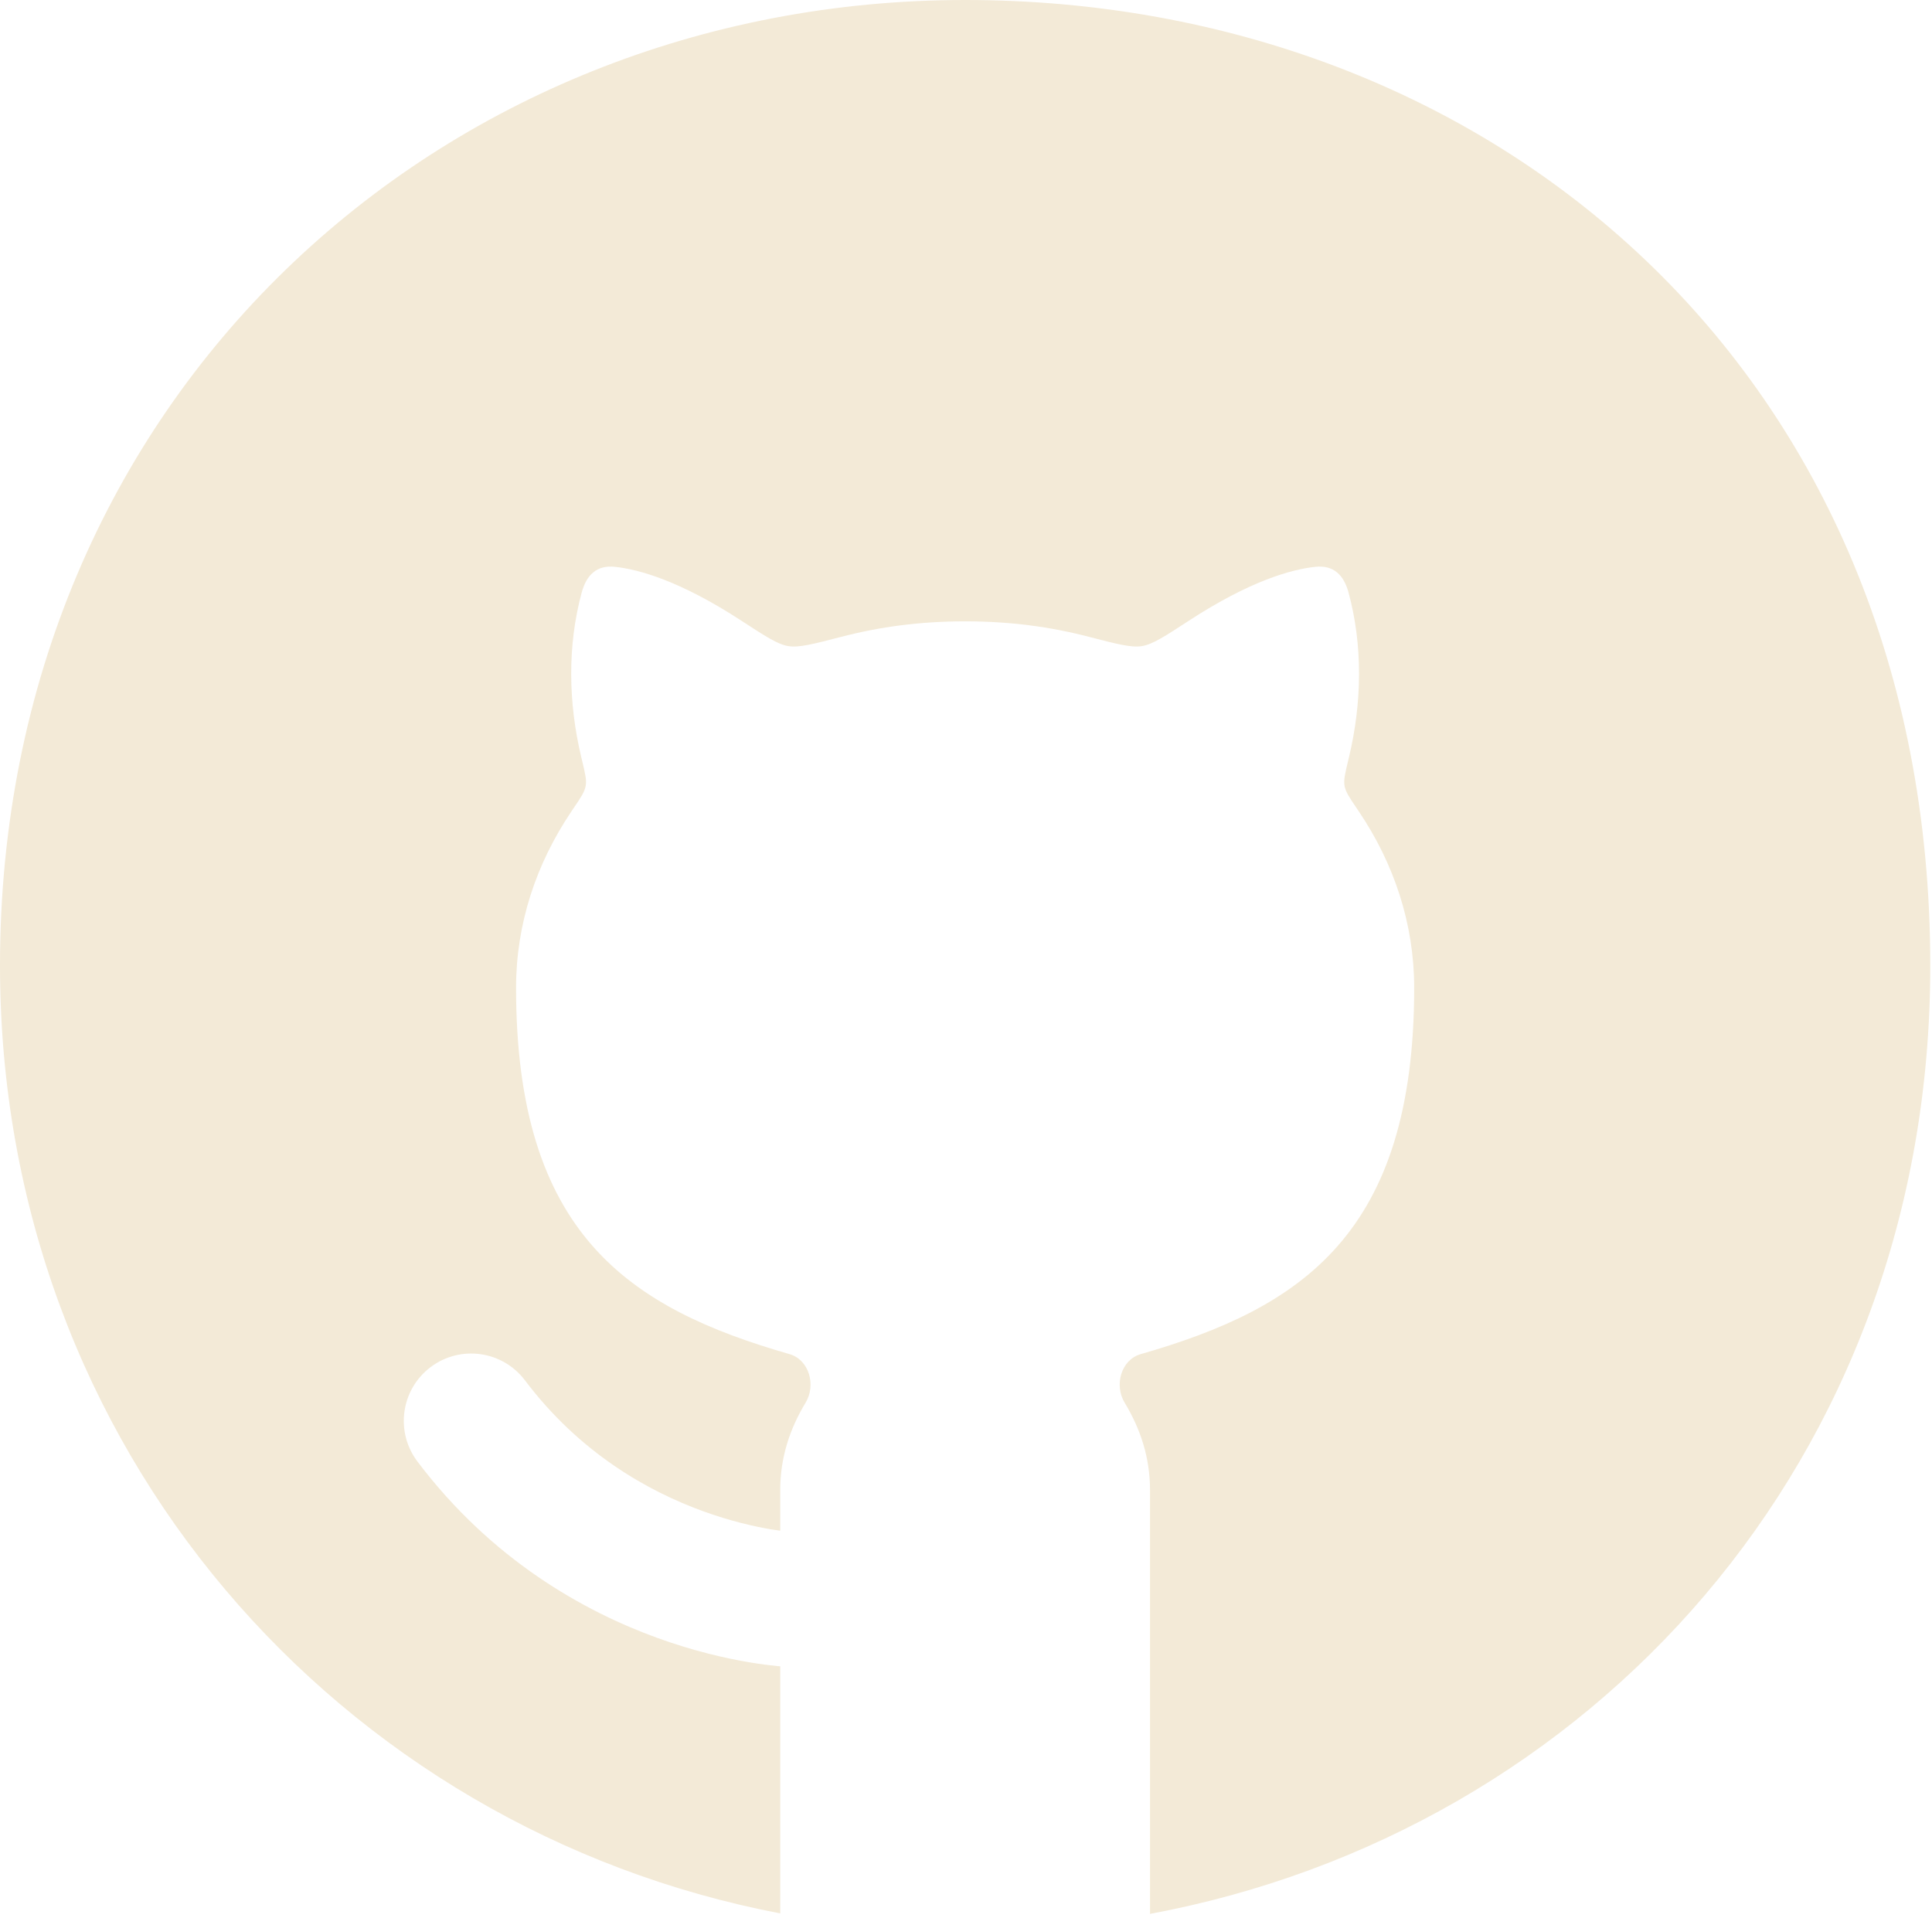
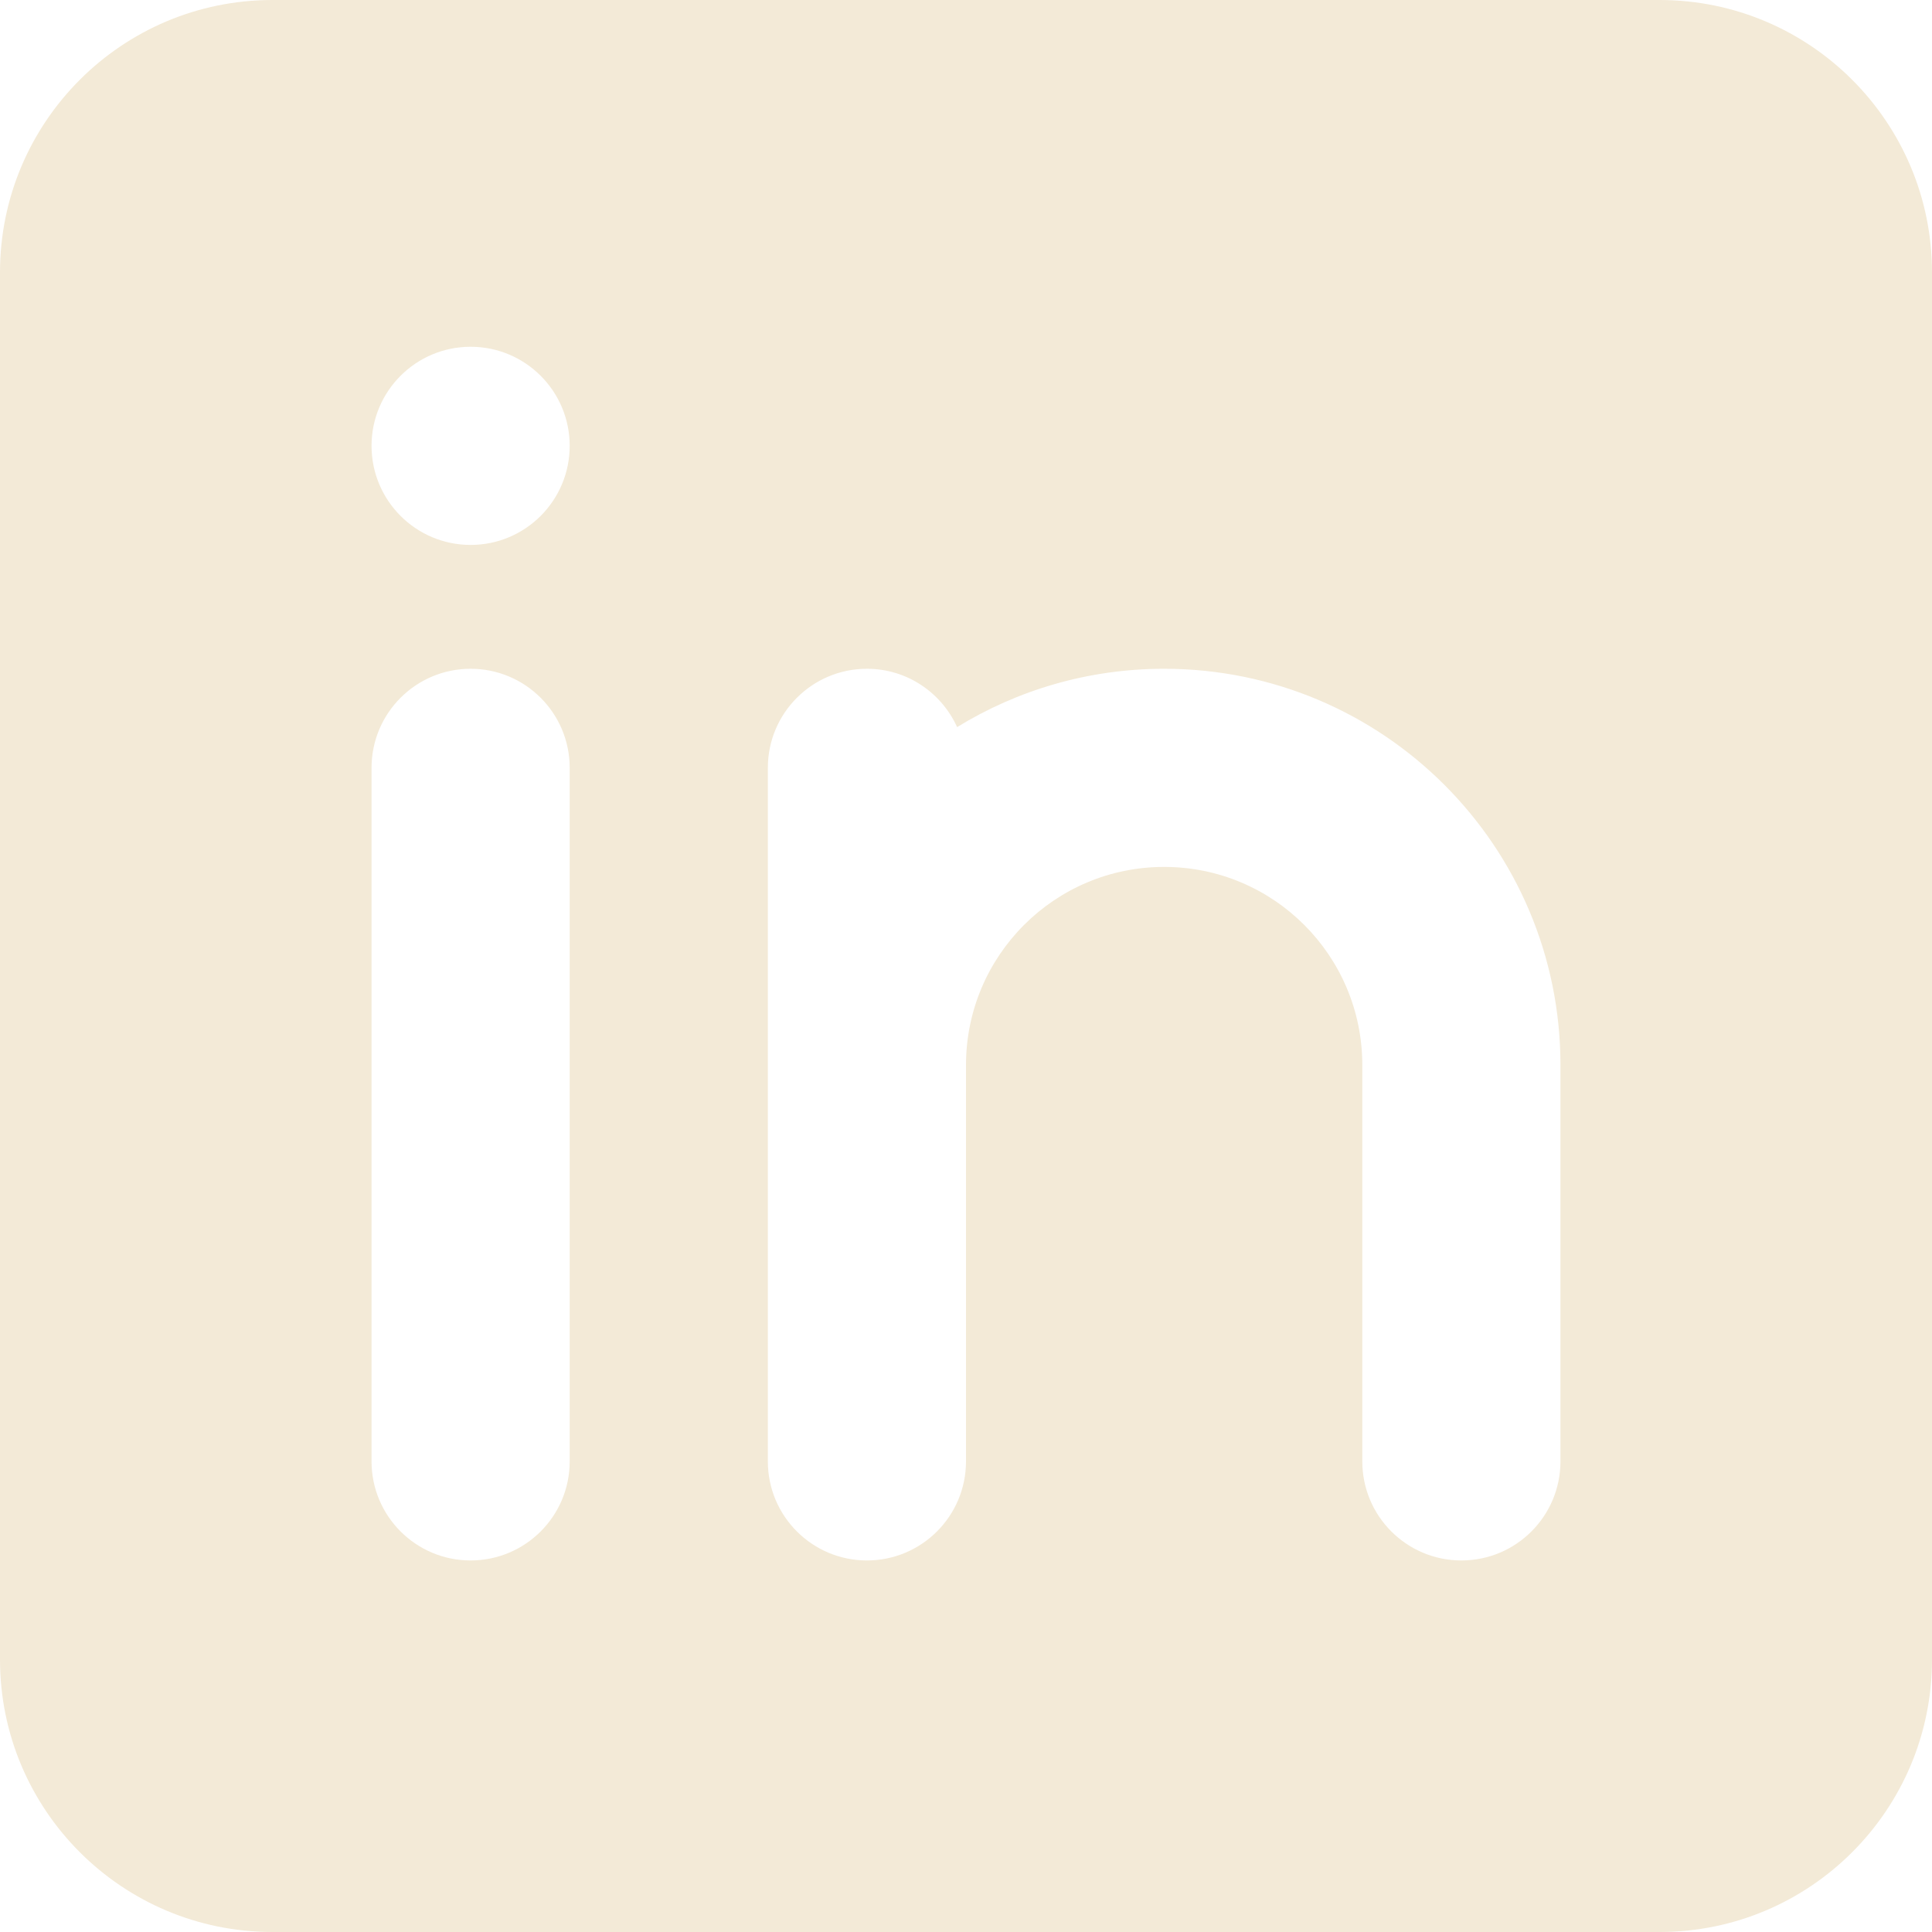
- <svg xmlns="http://www.w3.org/2000/svg" width="268" height="266" viewBox="0 0 268 266" fill="none">
-   <path d="M159.528 265.5V206.734C159.528 202.158 158.18 198.18 156.007 194.585C154.517 192.121 155.537 188.623 158.231 187.85C180.531 181.452 196.17 171.163 196.17 137.033C196.17 128.16 193.384 119.818 188.488 112.557C188.39 112.41 188.296 112.271 188.205 112.137C187.181 110.623 186.667 109.863 186.516 109.037C186.365 108.207 186.58 107.31 187.012 105.512C187.051 105.351 187.09 105.183 187.133 105.007C188.923 97.495 189.066 89.582 187.065 82.201C186.408 79.775 184.997 78.359 182.445 78.633C179.135 78.987 173.402 80.571 164.9 86.116C161.56 88.294 159.889 89.383 158.418 89.627C156.946 89.87 154.98 89.36 151.046 88.339C145.668 86.944 140.125 86.194 133.878 86.194C127.632 86.194 122.089 86.944 116.711 88.339C112.776 89.36 110.811 89.87 109.339 89.627C107.868 89.383 106.198 88.294 102.857 86.115C94.355 80.571 88.622 78.987 85.312 78.633C82.759 78.359 81.349 79.775 80.691 82.201C78.69 89.582 78.833 97.496 80.624 105.007C80.666 105.183 80.707 105.351 80.745 105.512C81.177 107.31 81.392 108.207 81.24 109.037C81.09 109.863 80.576 110.623 79.551 112.137C79.461 112.272 79.366 112.412 79.268 112.557C74.372 119.818 71.587 128.16 71.587 137.033C71.587 171.163 87.225 181.452 109.526 187.85C112.22 188.623 113.24 192.121 111.75 194.585C109.577 198.18 108.229 202.158 108.229 206.734V212.342C107.811 212.289 107.388 212.229 107.009 212.165C104.692 211.775 101.369 211.034 97.544 209.645C89.897 206.869 80.443 201.588 72.816 191.482C69.708 187.363 63.849 186.544 59.73 189.652C55.61 192.76 54.791 198.619 57.9 202.739C68.222 216.416 81.035 223.534 91.168 227.211C96.233 229.05 100.677 230.049 103.906 230.593C105.525 230.865 106.849 231.026 107.809 231.12C107.926 231.131 108.071 231.143 108.229 231.154V265.432C47.245 253.765 0 201.15 0 133.927C0 55.172 61.02 0 133.88 0C206.741 0 267.761 51.27 267.761 133.976C267.761 202.71 220.514 254.14 159.528 265.5Z" fill="#F3EAD7" />
+ <svg xmlns="http://www.w3.org/2000/svg" width="265" height="265" viewBox="0 0 265 265" fill="none">
+   <path d="M227.628 265C248.268 265 265 248.268 265 227.628V37.372C265 16.732 248.268 0 227.628 0H37.372C16.732 0 0 16.732 0 37.372V227.628C0 248.268 16.732 265 37.372 265H227.628ZM64.551 74.744C57.046 74.744 50.962 68.659 50.962 61.154C50.962 53.648 57.046 47.564 64.551 47.564C72.057 47.564 78.141 53.648 78.141 61.154C78.141 68.659 72.057 74.744 64.551 74.744ZM64.551 214.038C57.046 214.038 50.962 207.954 50.962 200.449V105.321C50.962 97.815 57.046 91.731 64.551 91.731C72.057 91.731 78.141 97.815 78.141 105.321V200.449C78.141 207.954 72.057 214.038 64.551 214.038ZM200.449 214.038C192.943 214.038 186.859 207.954 186.859 200.449V146.09C186.859 131.079 174.691 118.91 159.679 118.91C144.668 118.91 132.5 131.079 132.5 146.09V200.449C132.5 207.954 126.416 214.038 118.91 214.038C111.405 214.038 105.321 207.954 105.321 200.449V105.321C105.321 97.815 111.405 91.731 118.91 91.731C124.421 91.731 129.146 95.019 131.28 99.733C139.545 94.659 149.27 91.731 159.679 91.731C189.701 91.731 214.038 116.069 214.038 146.09V200.449C214.038 207.954 207.954 214.038 200.449 214.038Z" fill="#F3EAD7" />
</svg>
